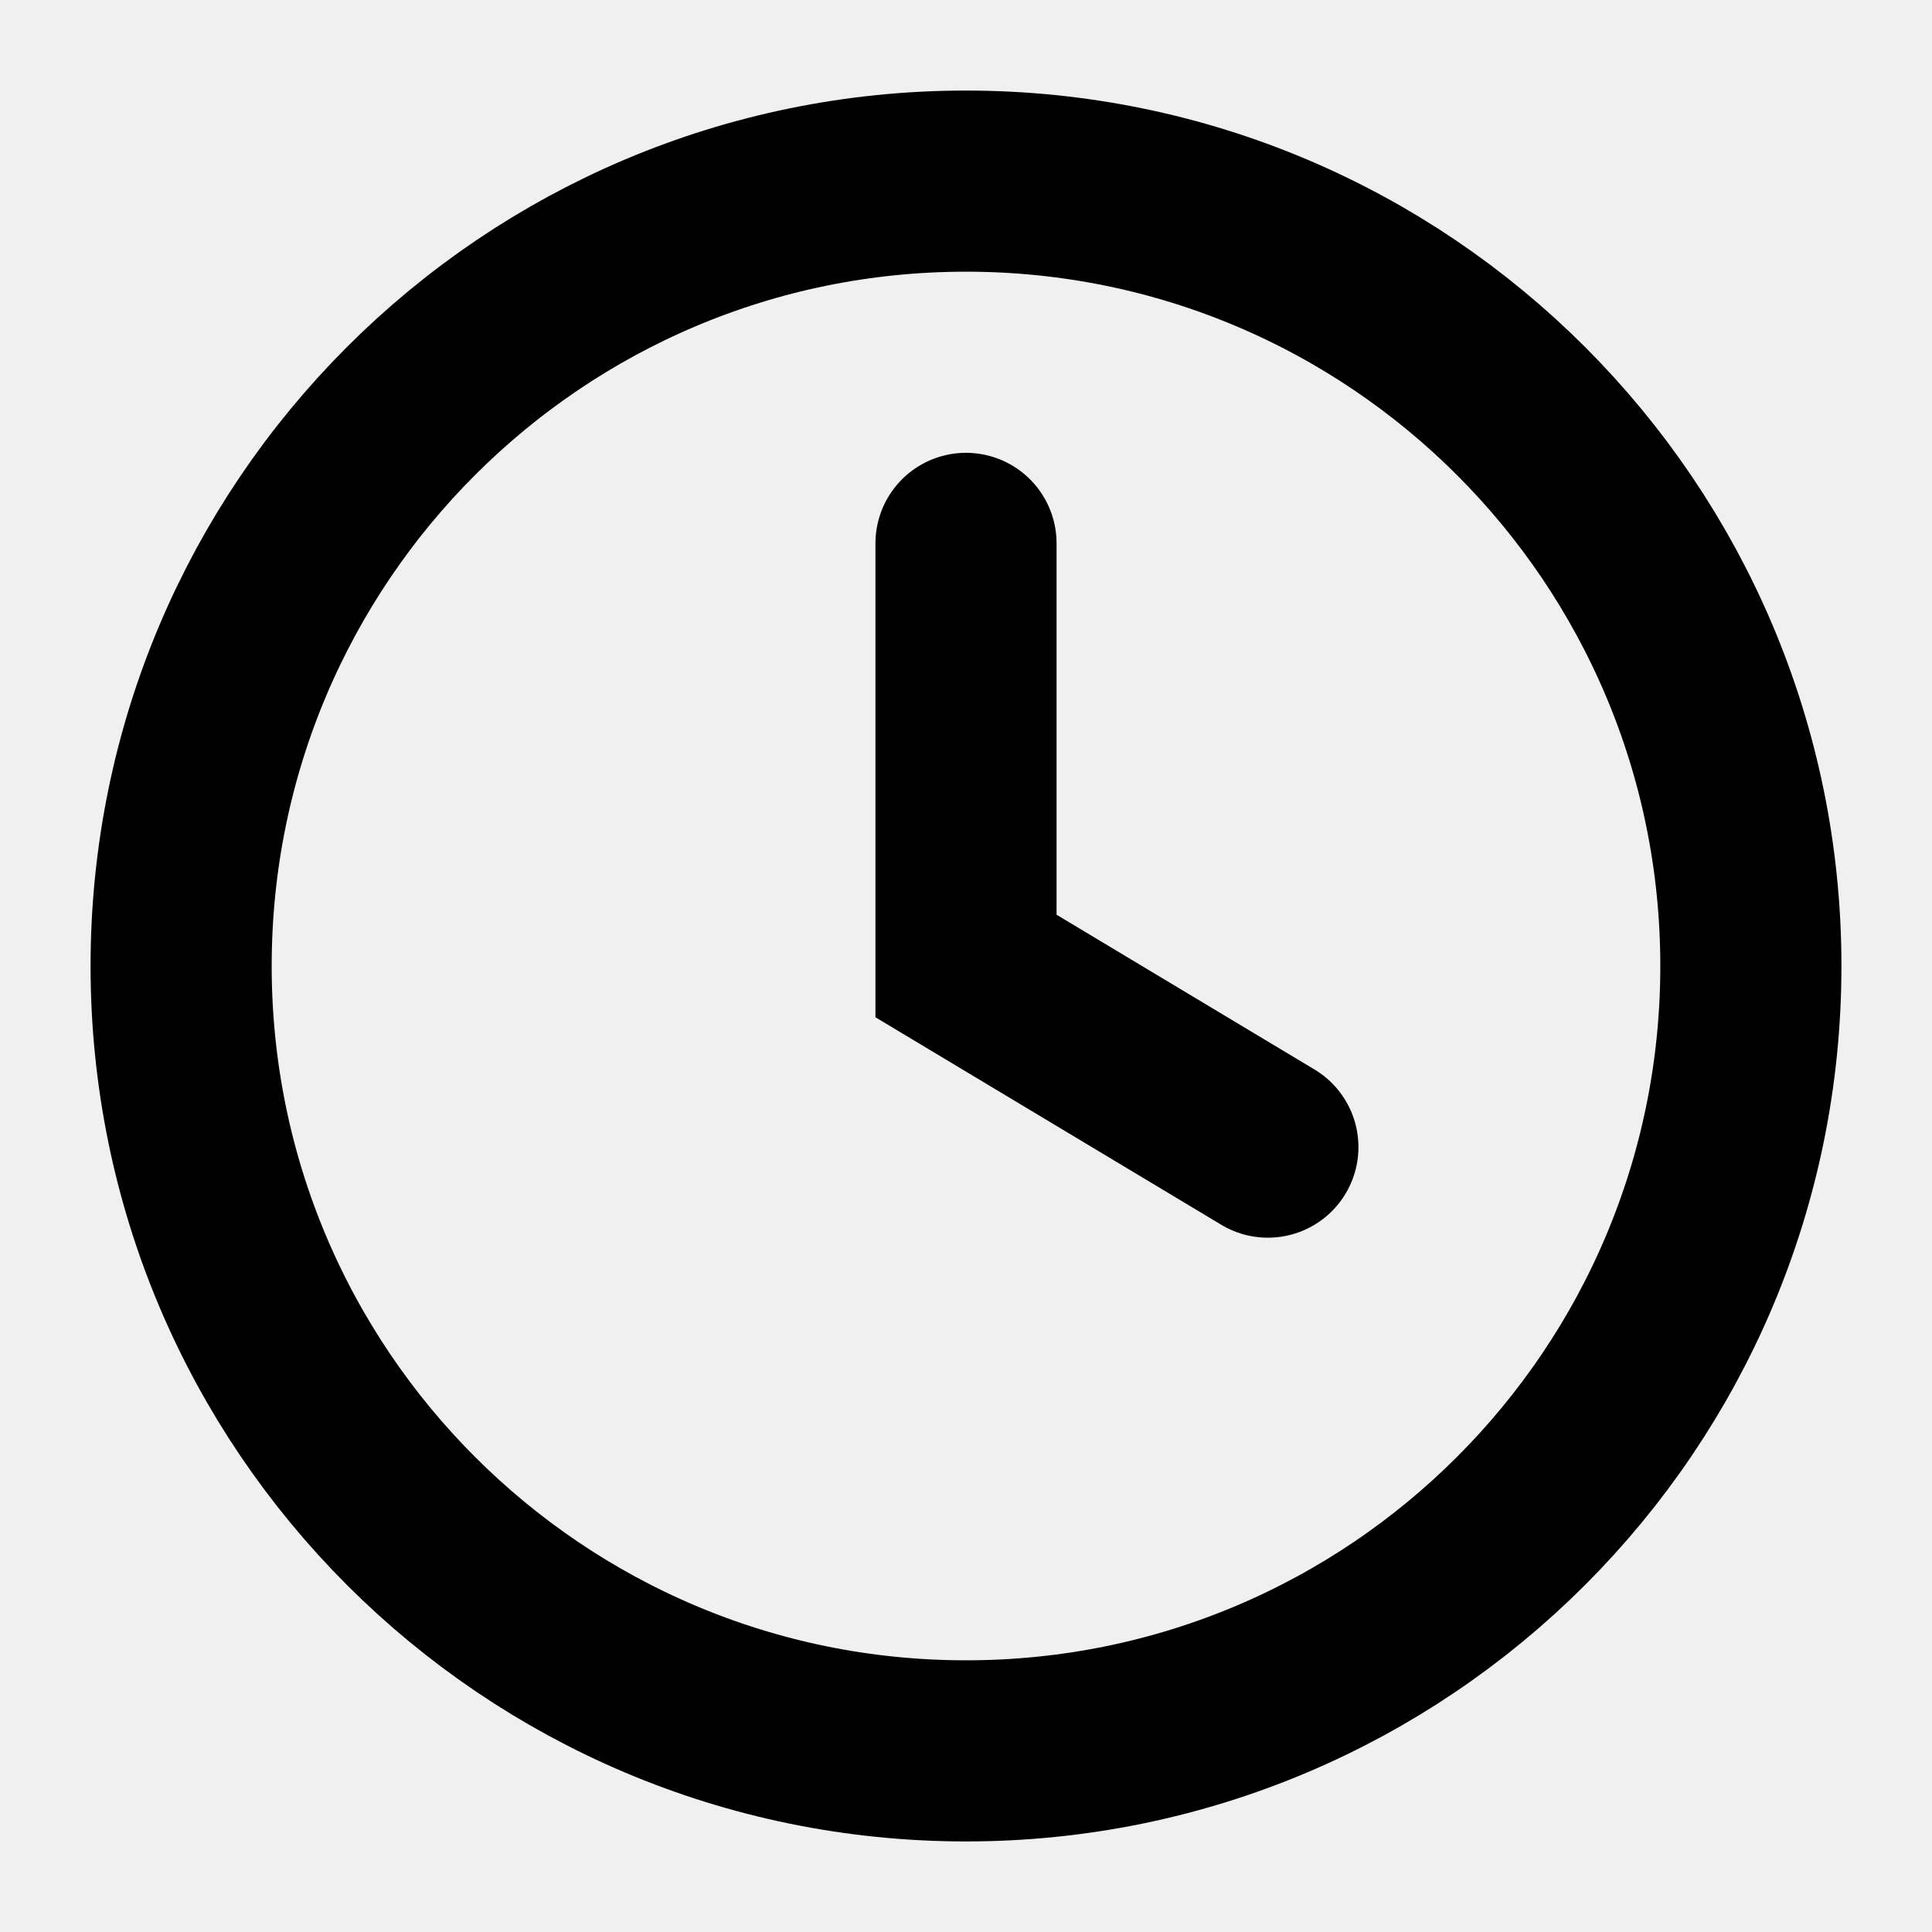
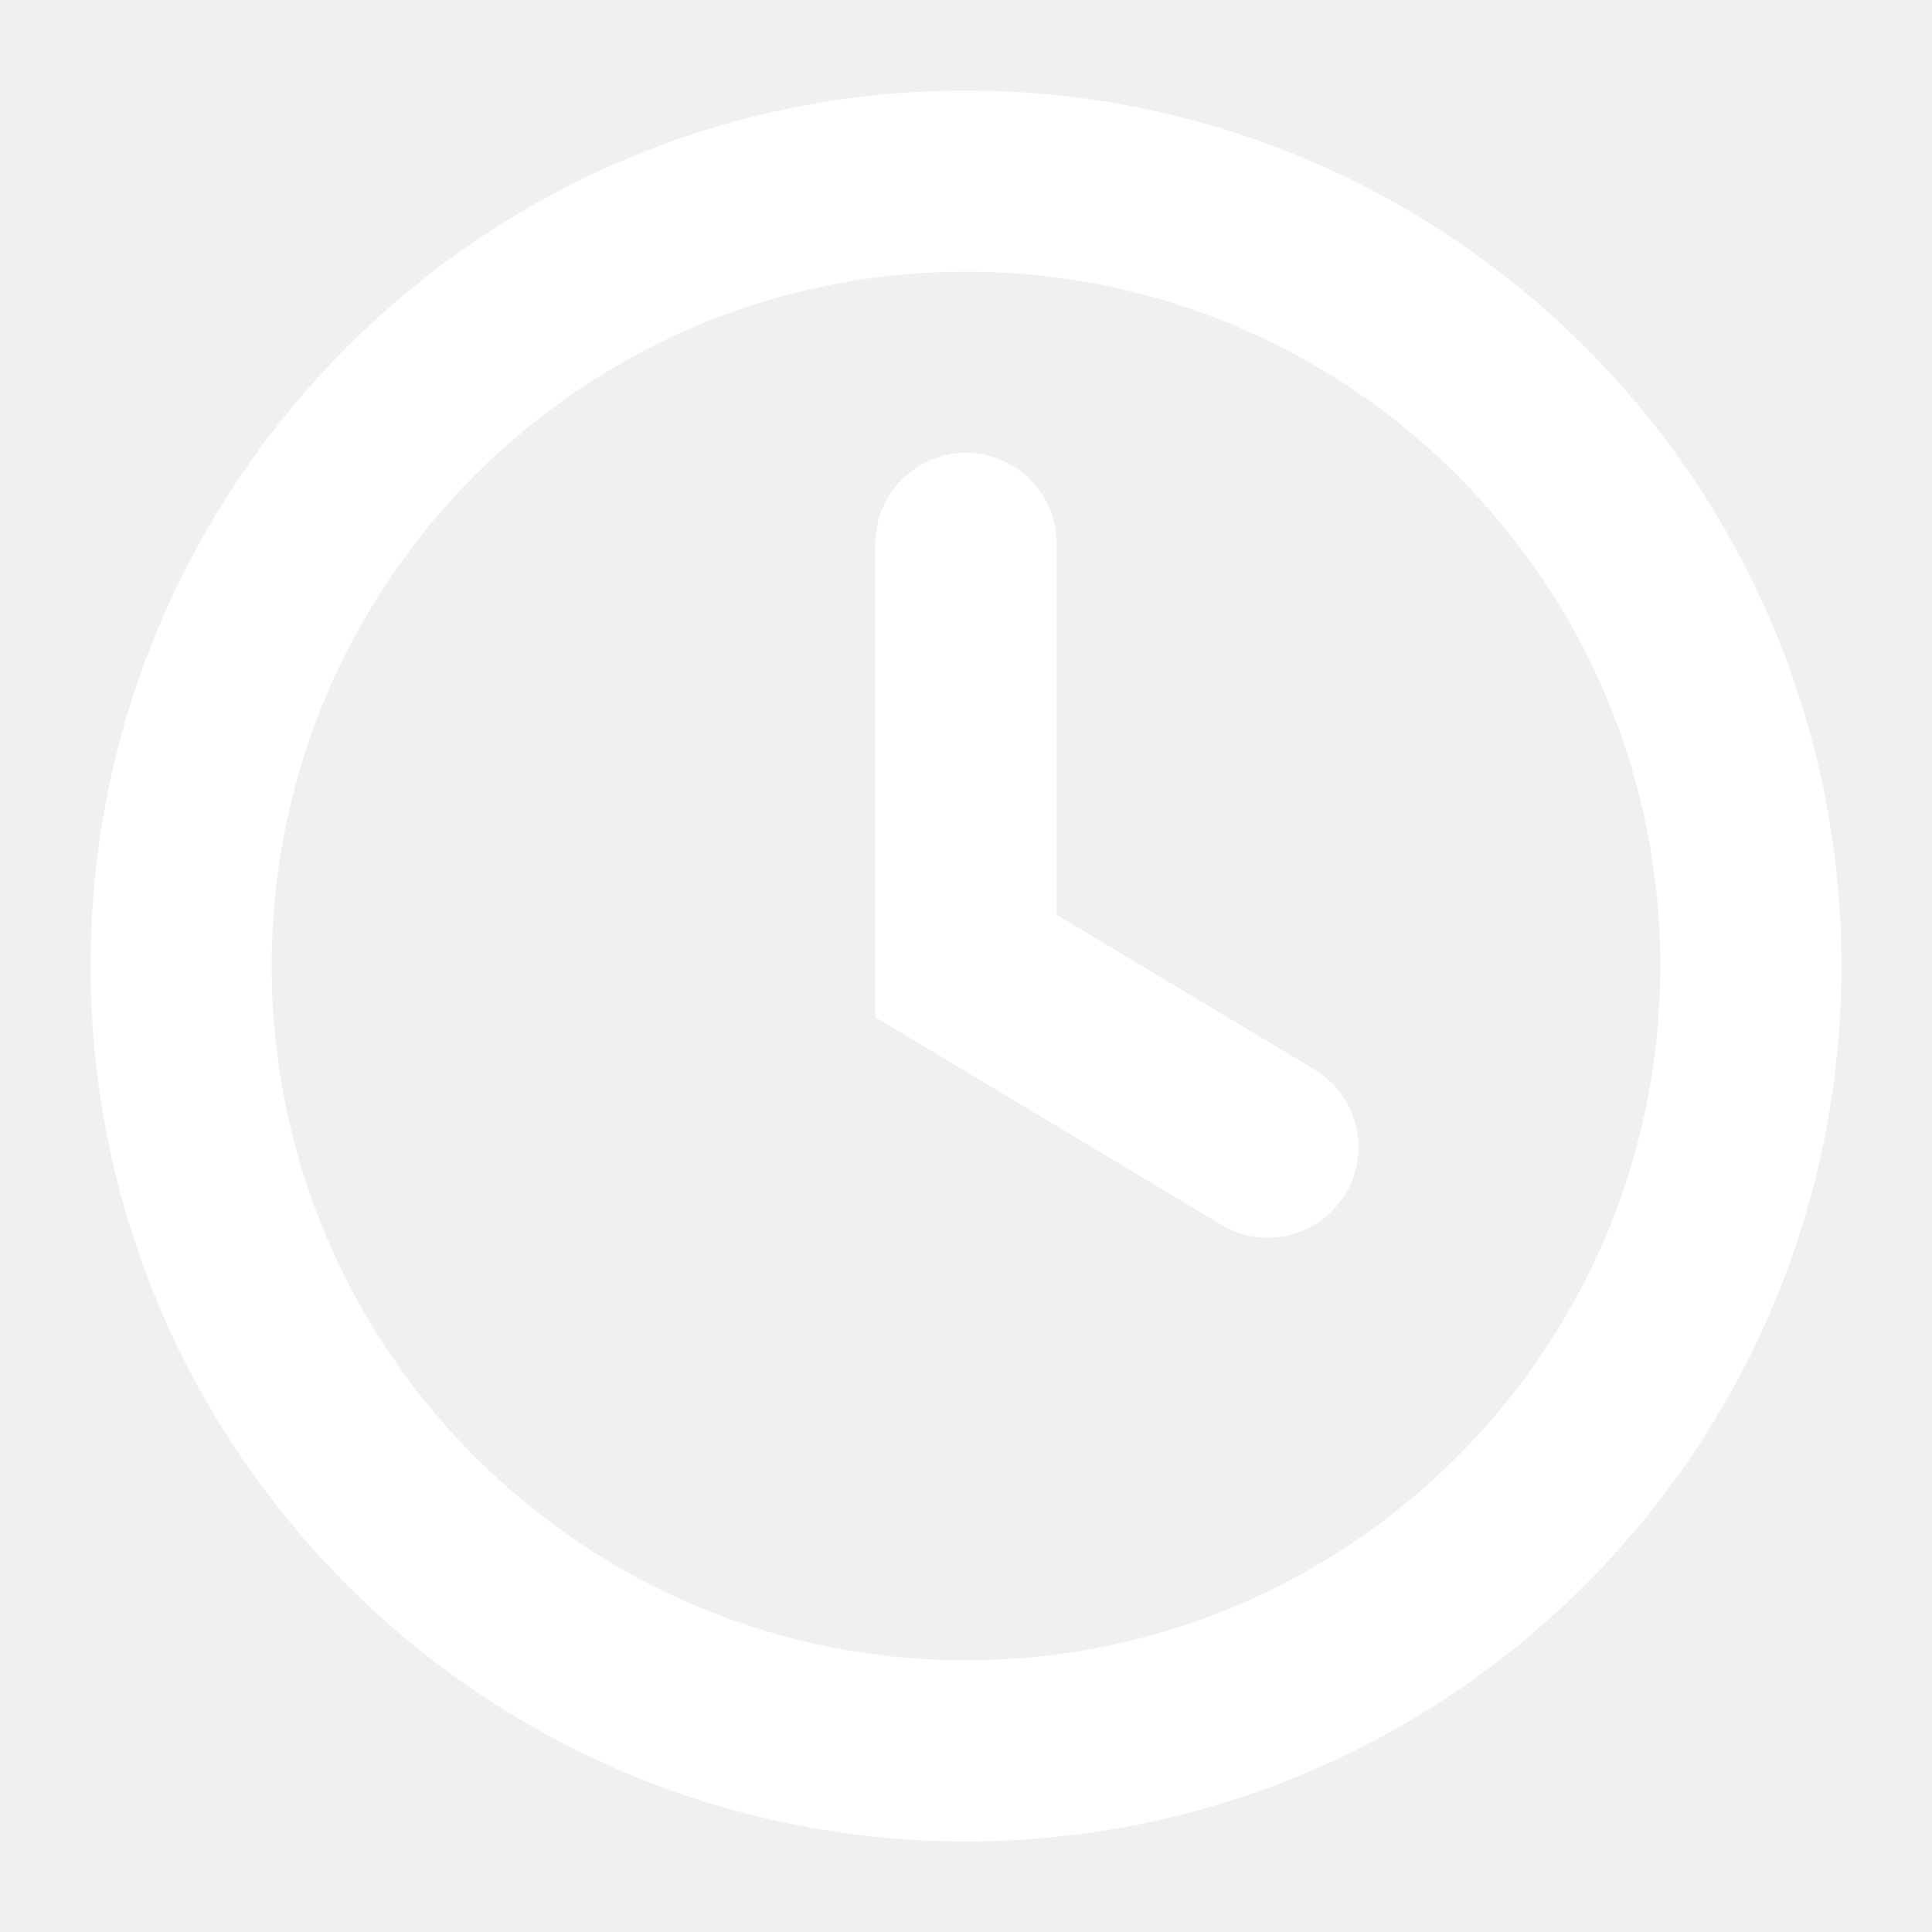
<svg xmlns="http://www.w3.org/2000/svg" width="16" height="16" viewBox="0 0 16 16">
-   <circle cx="8" cy="8" r="6.5" stroke="currentColor" stroke-width="1.5" fill="none" />
-   <path d="M8 4.5V8l2.5 1.5" stroke="currentColor" stroke-width="1.5" fill="none" stroke-linecap="round" />
+   <circle cx="8" cy="8" r="6.5" stroke="#FFFFFF" stroke-width="1.5" fill="none" />
+   <path d="M8 4.5V8l2.5 1.5" stroke="#FFFFFF" stroke-width="1.5" fill="none" stroke-linecap="round" />
</svg>
